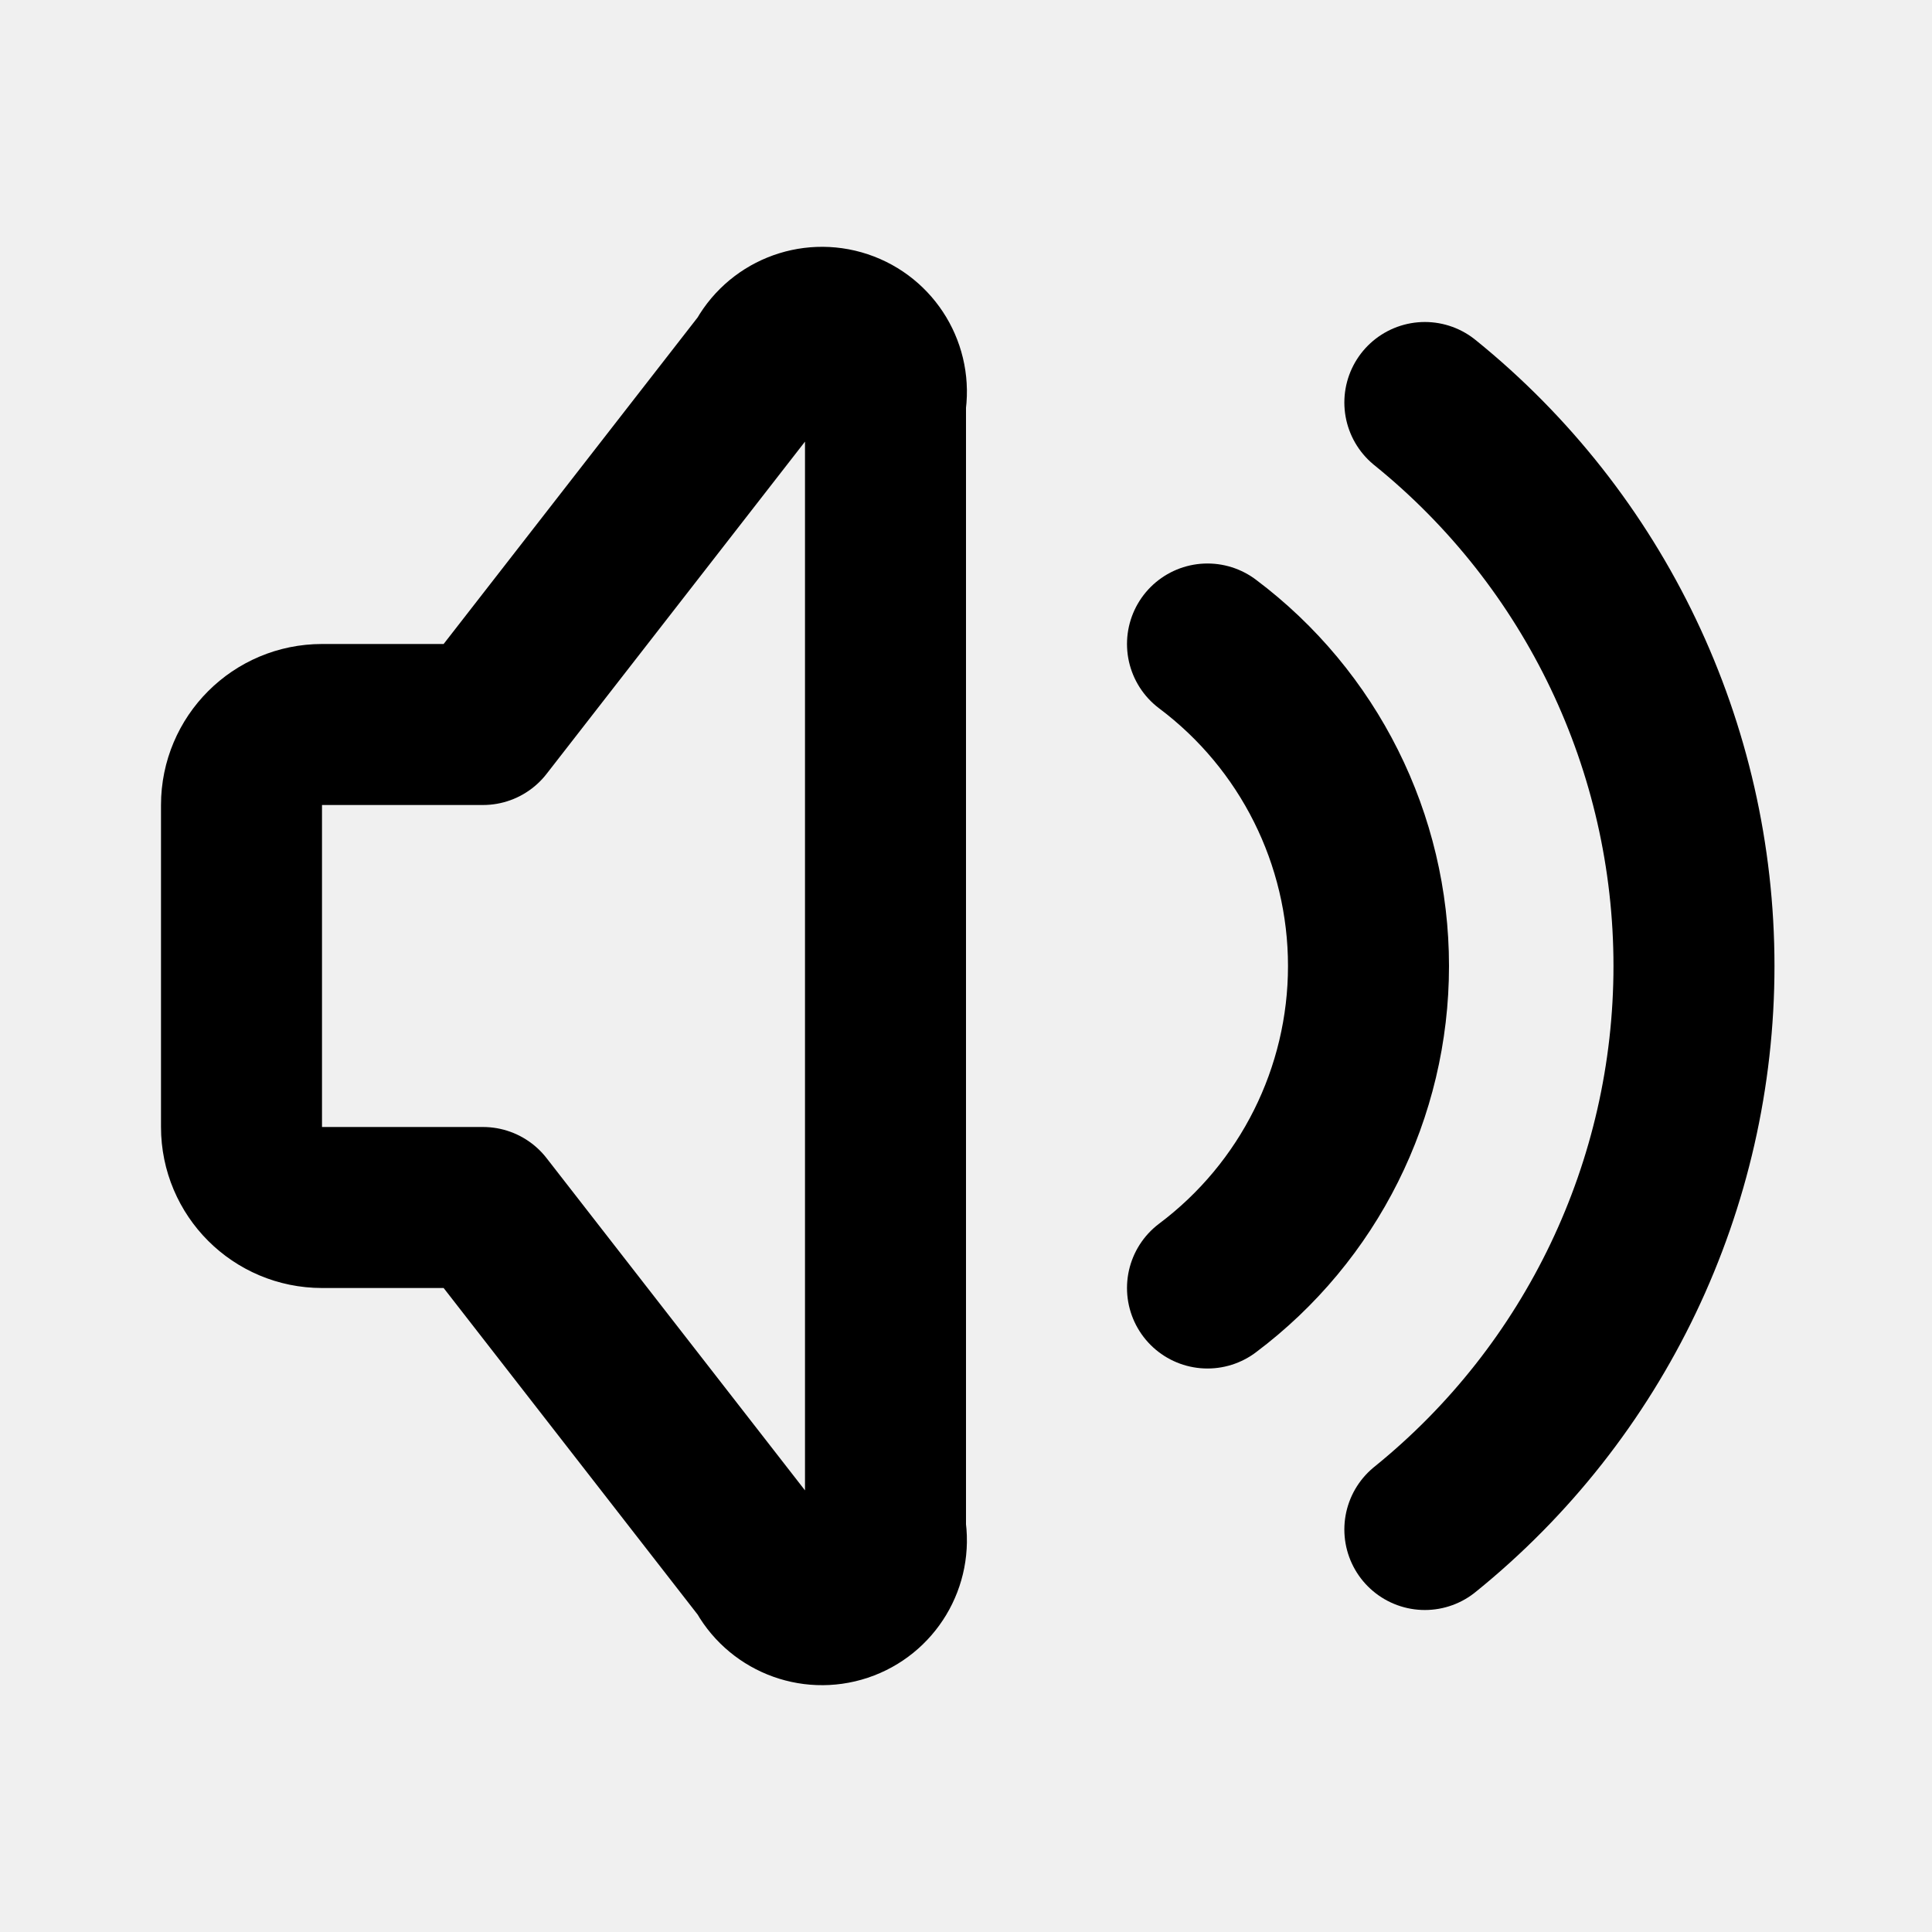
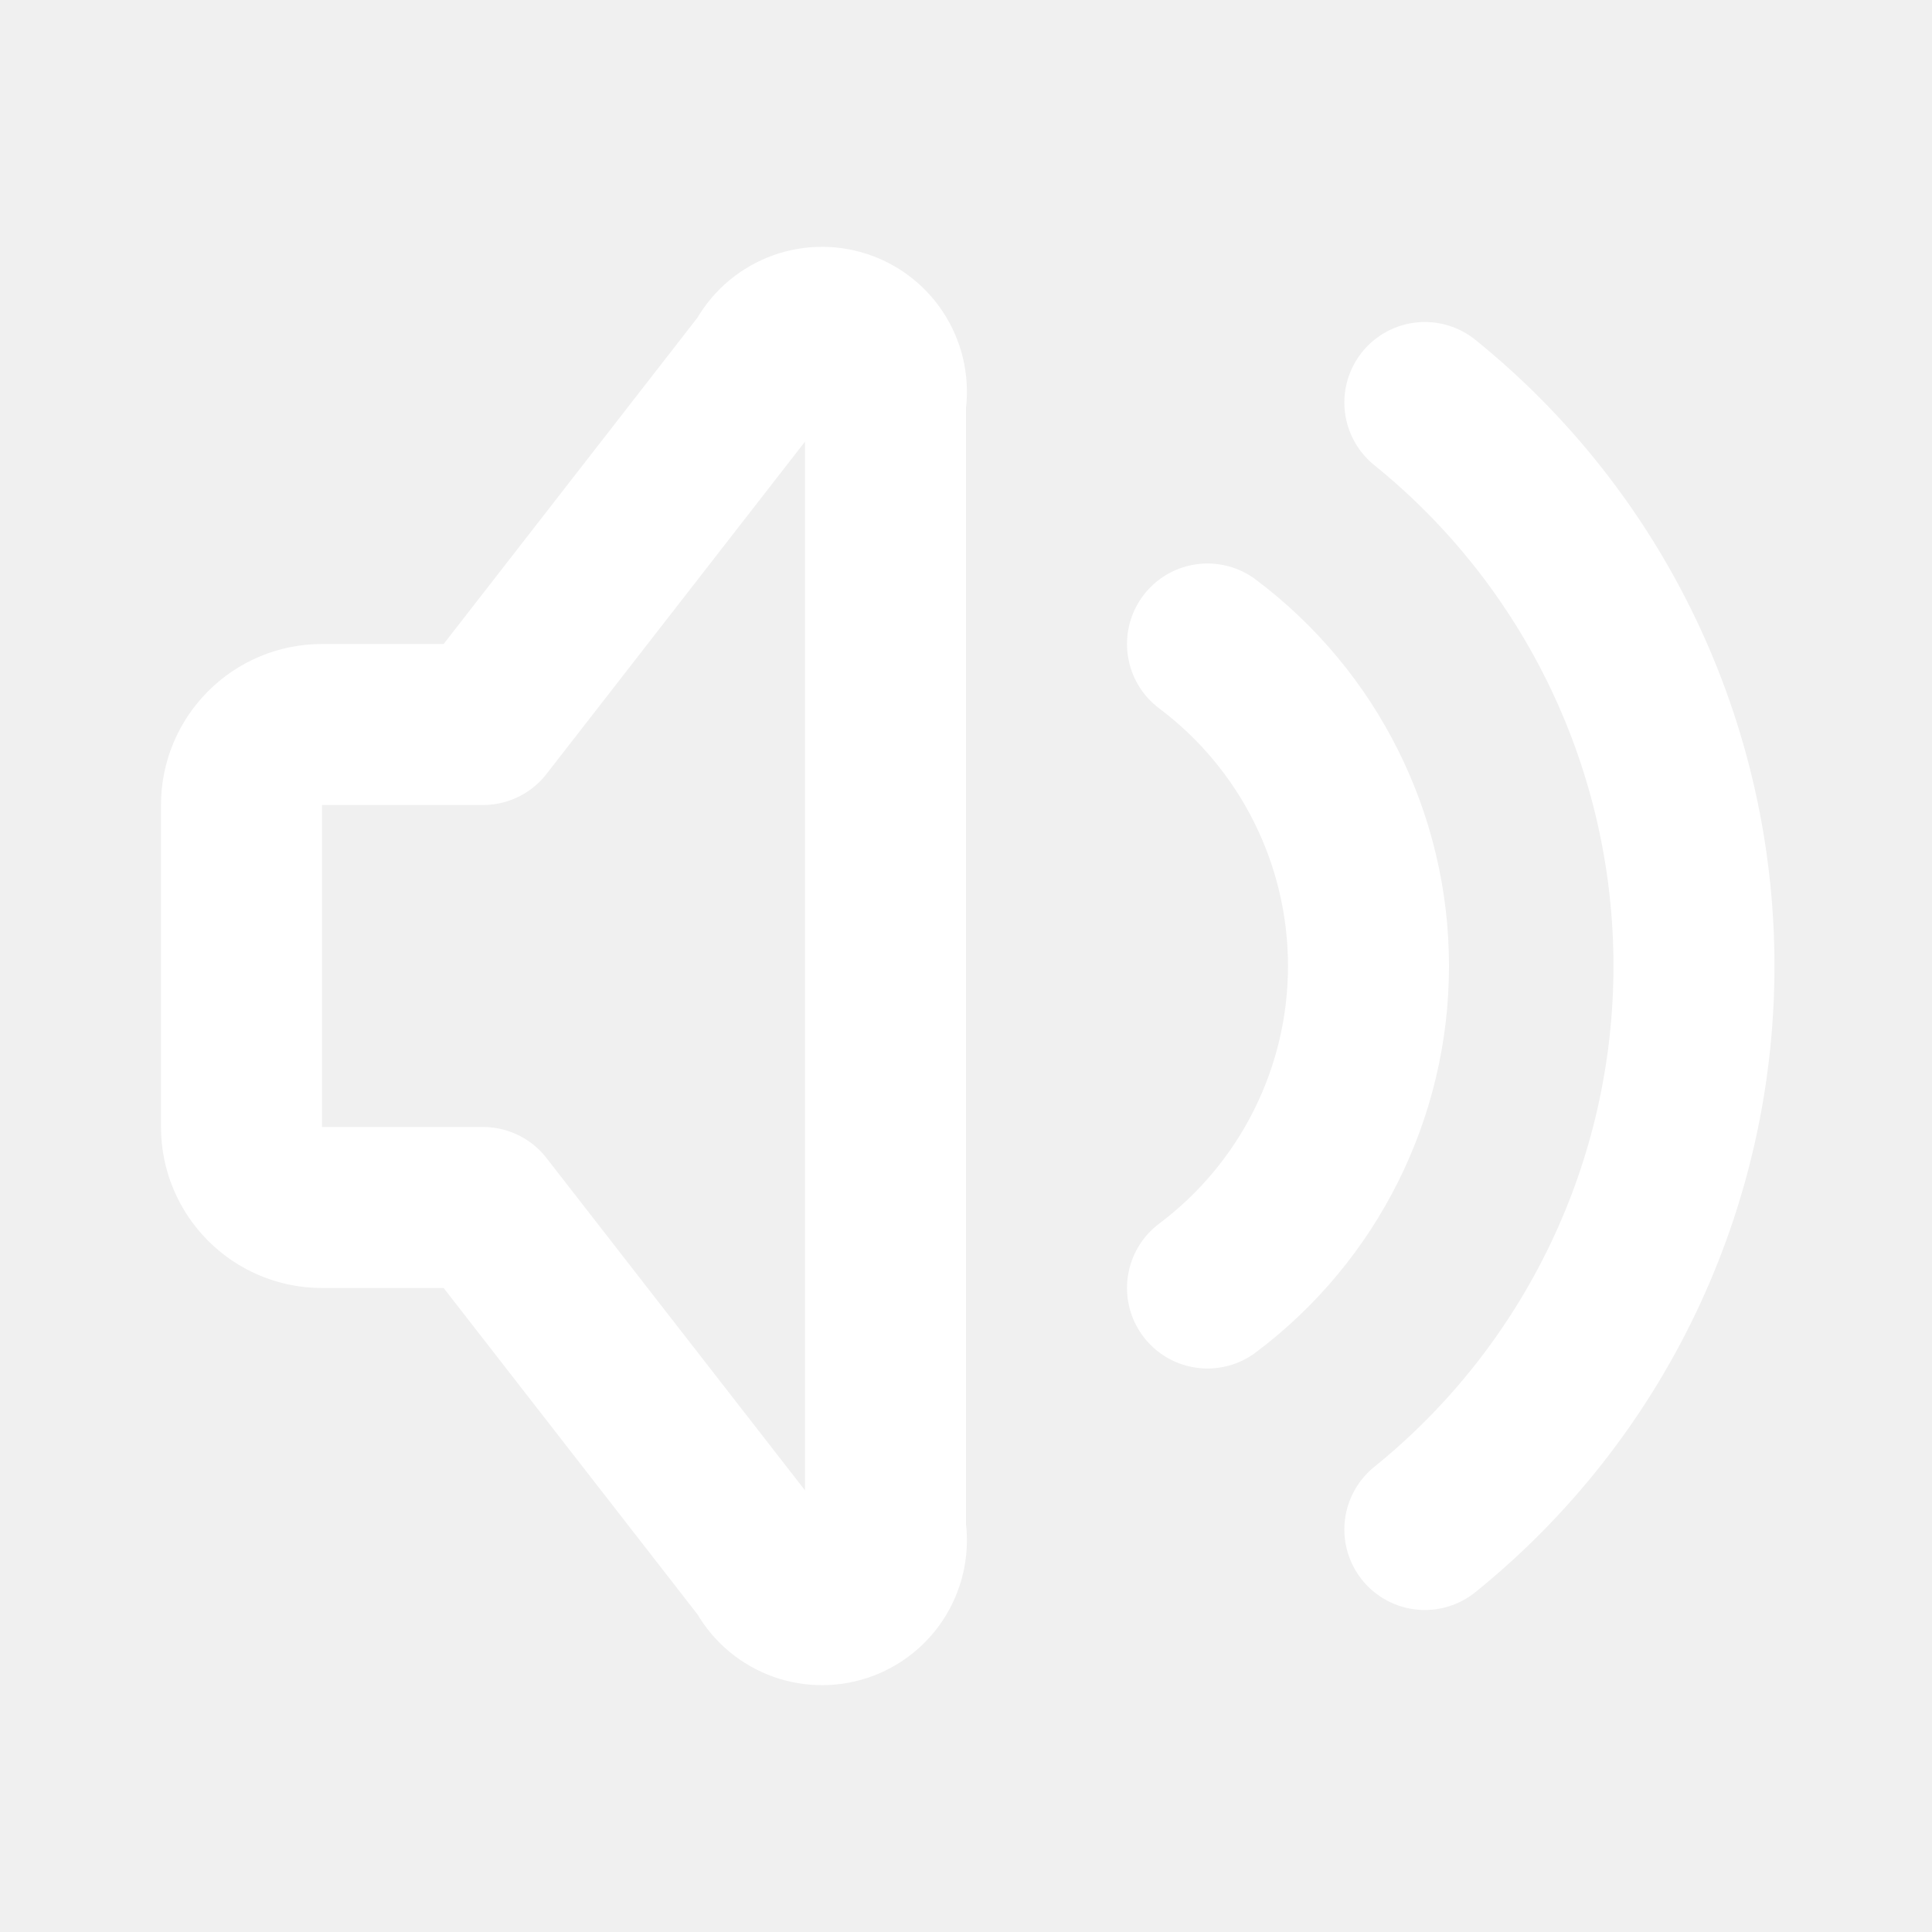
- <svg xmlns="http://www.w3.org/2000/svg" width="24" height="24" viewBox="0 0 24 24" fill="none" stroke="currentColor" stroke-width="2" stroke-linecap="round" stroke-linejoin="round" class="icon icon-tabler icons-tabler-outline icon-tabler-volume">
+ <svg xmlns="http://www.w3.org/2000/svg" width="24" height="24" viewBox="0 0 24 24" fill="none" stroke="#ffffff" stroke-width="2" stroke-linecap="round" stroke-linejoin="round" class="icon icon-tabler icons-tabler-outline icon-tabler-volume">
  <path stroke="none" d="M0 0h24v24H0z" fill="none" />
  <path d="M15 8a5 5 0 0 1 0 8" />
  <path d="M17.7 5a9 9 0 0 1 0 14" />
  <path d="M6 15h-2a1 1 0 0 1 -1 -1v-4a1 1 0 0 1 1 -1h2l3.5 -4.5a.8 .8 0 0 1 1.5 .5v14a.8 .8 0 0 1 -1.5 .5l-3.5 -4.5" />
</svg>
